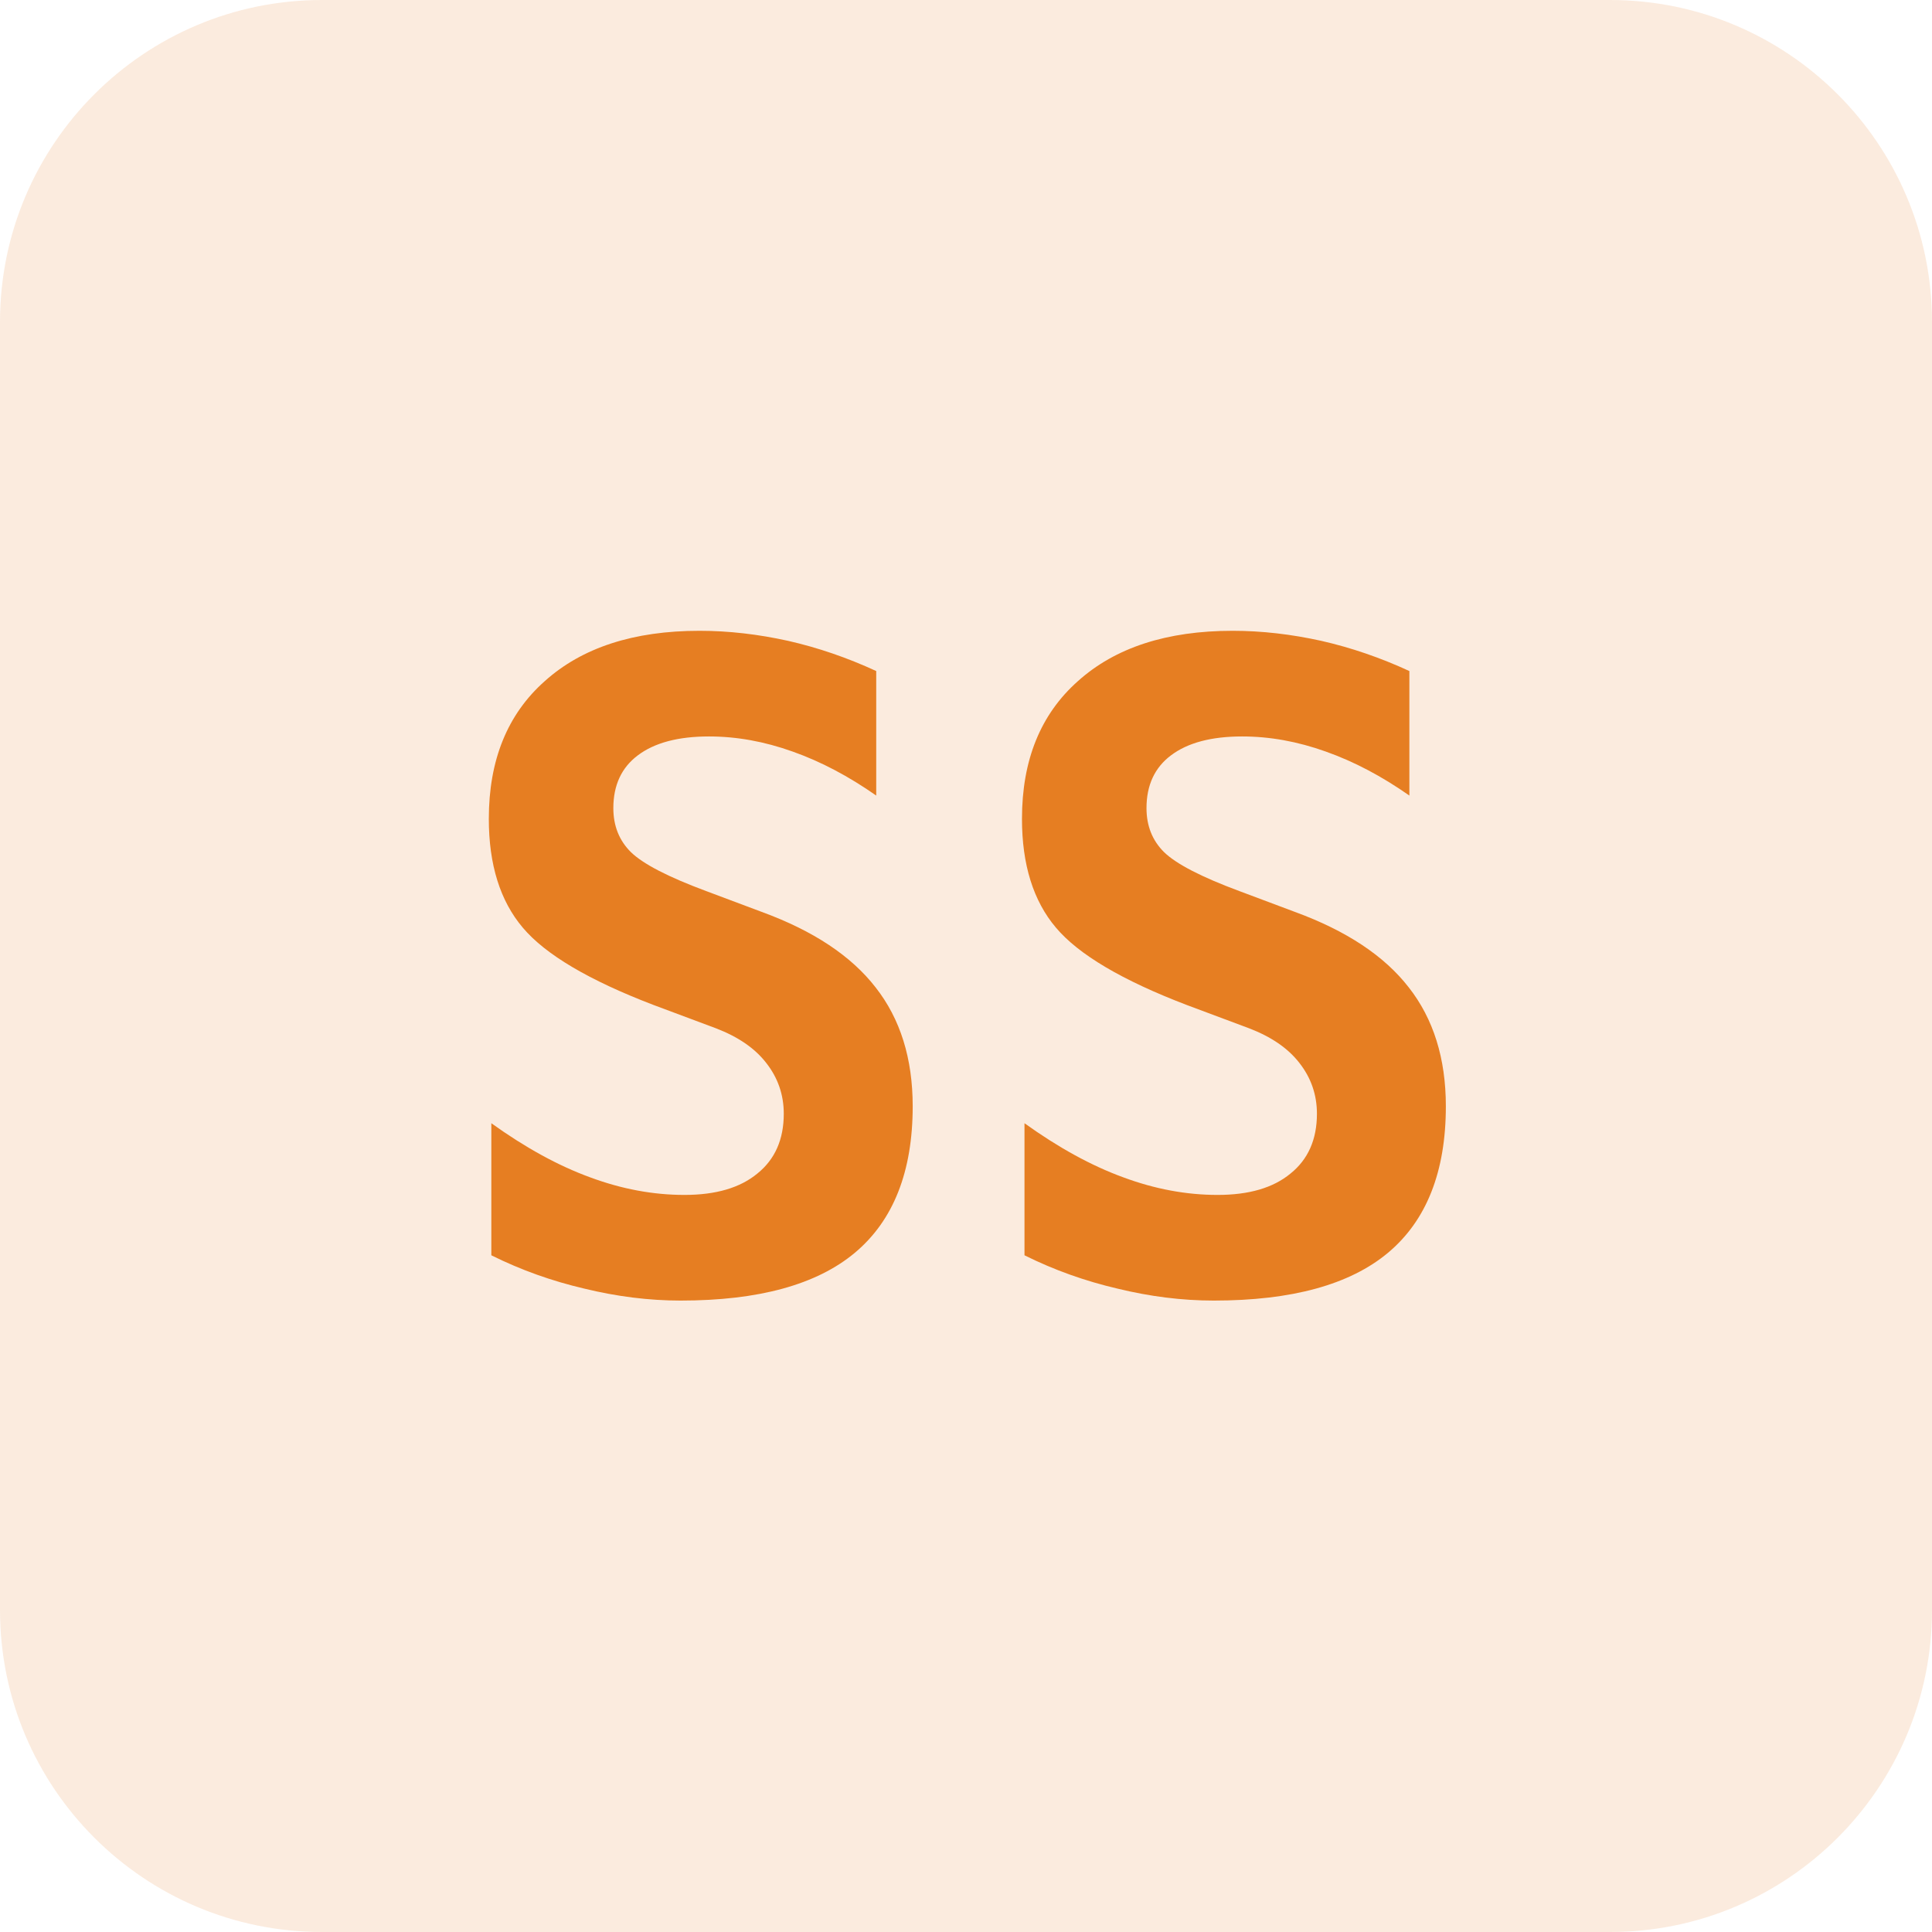
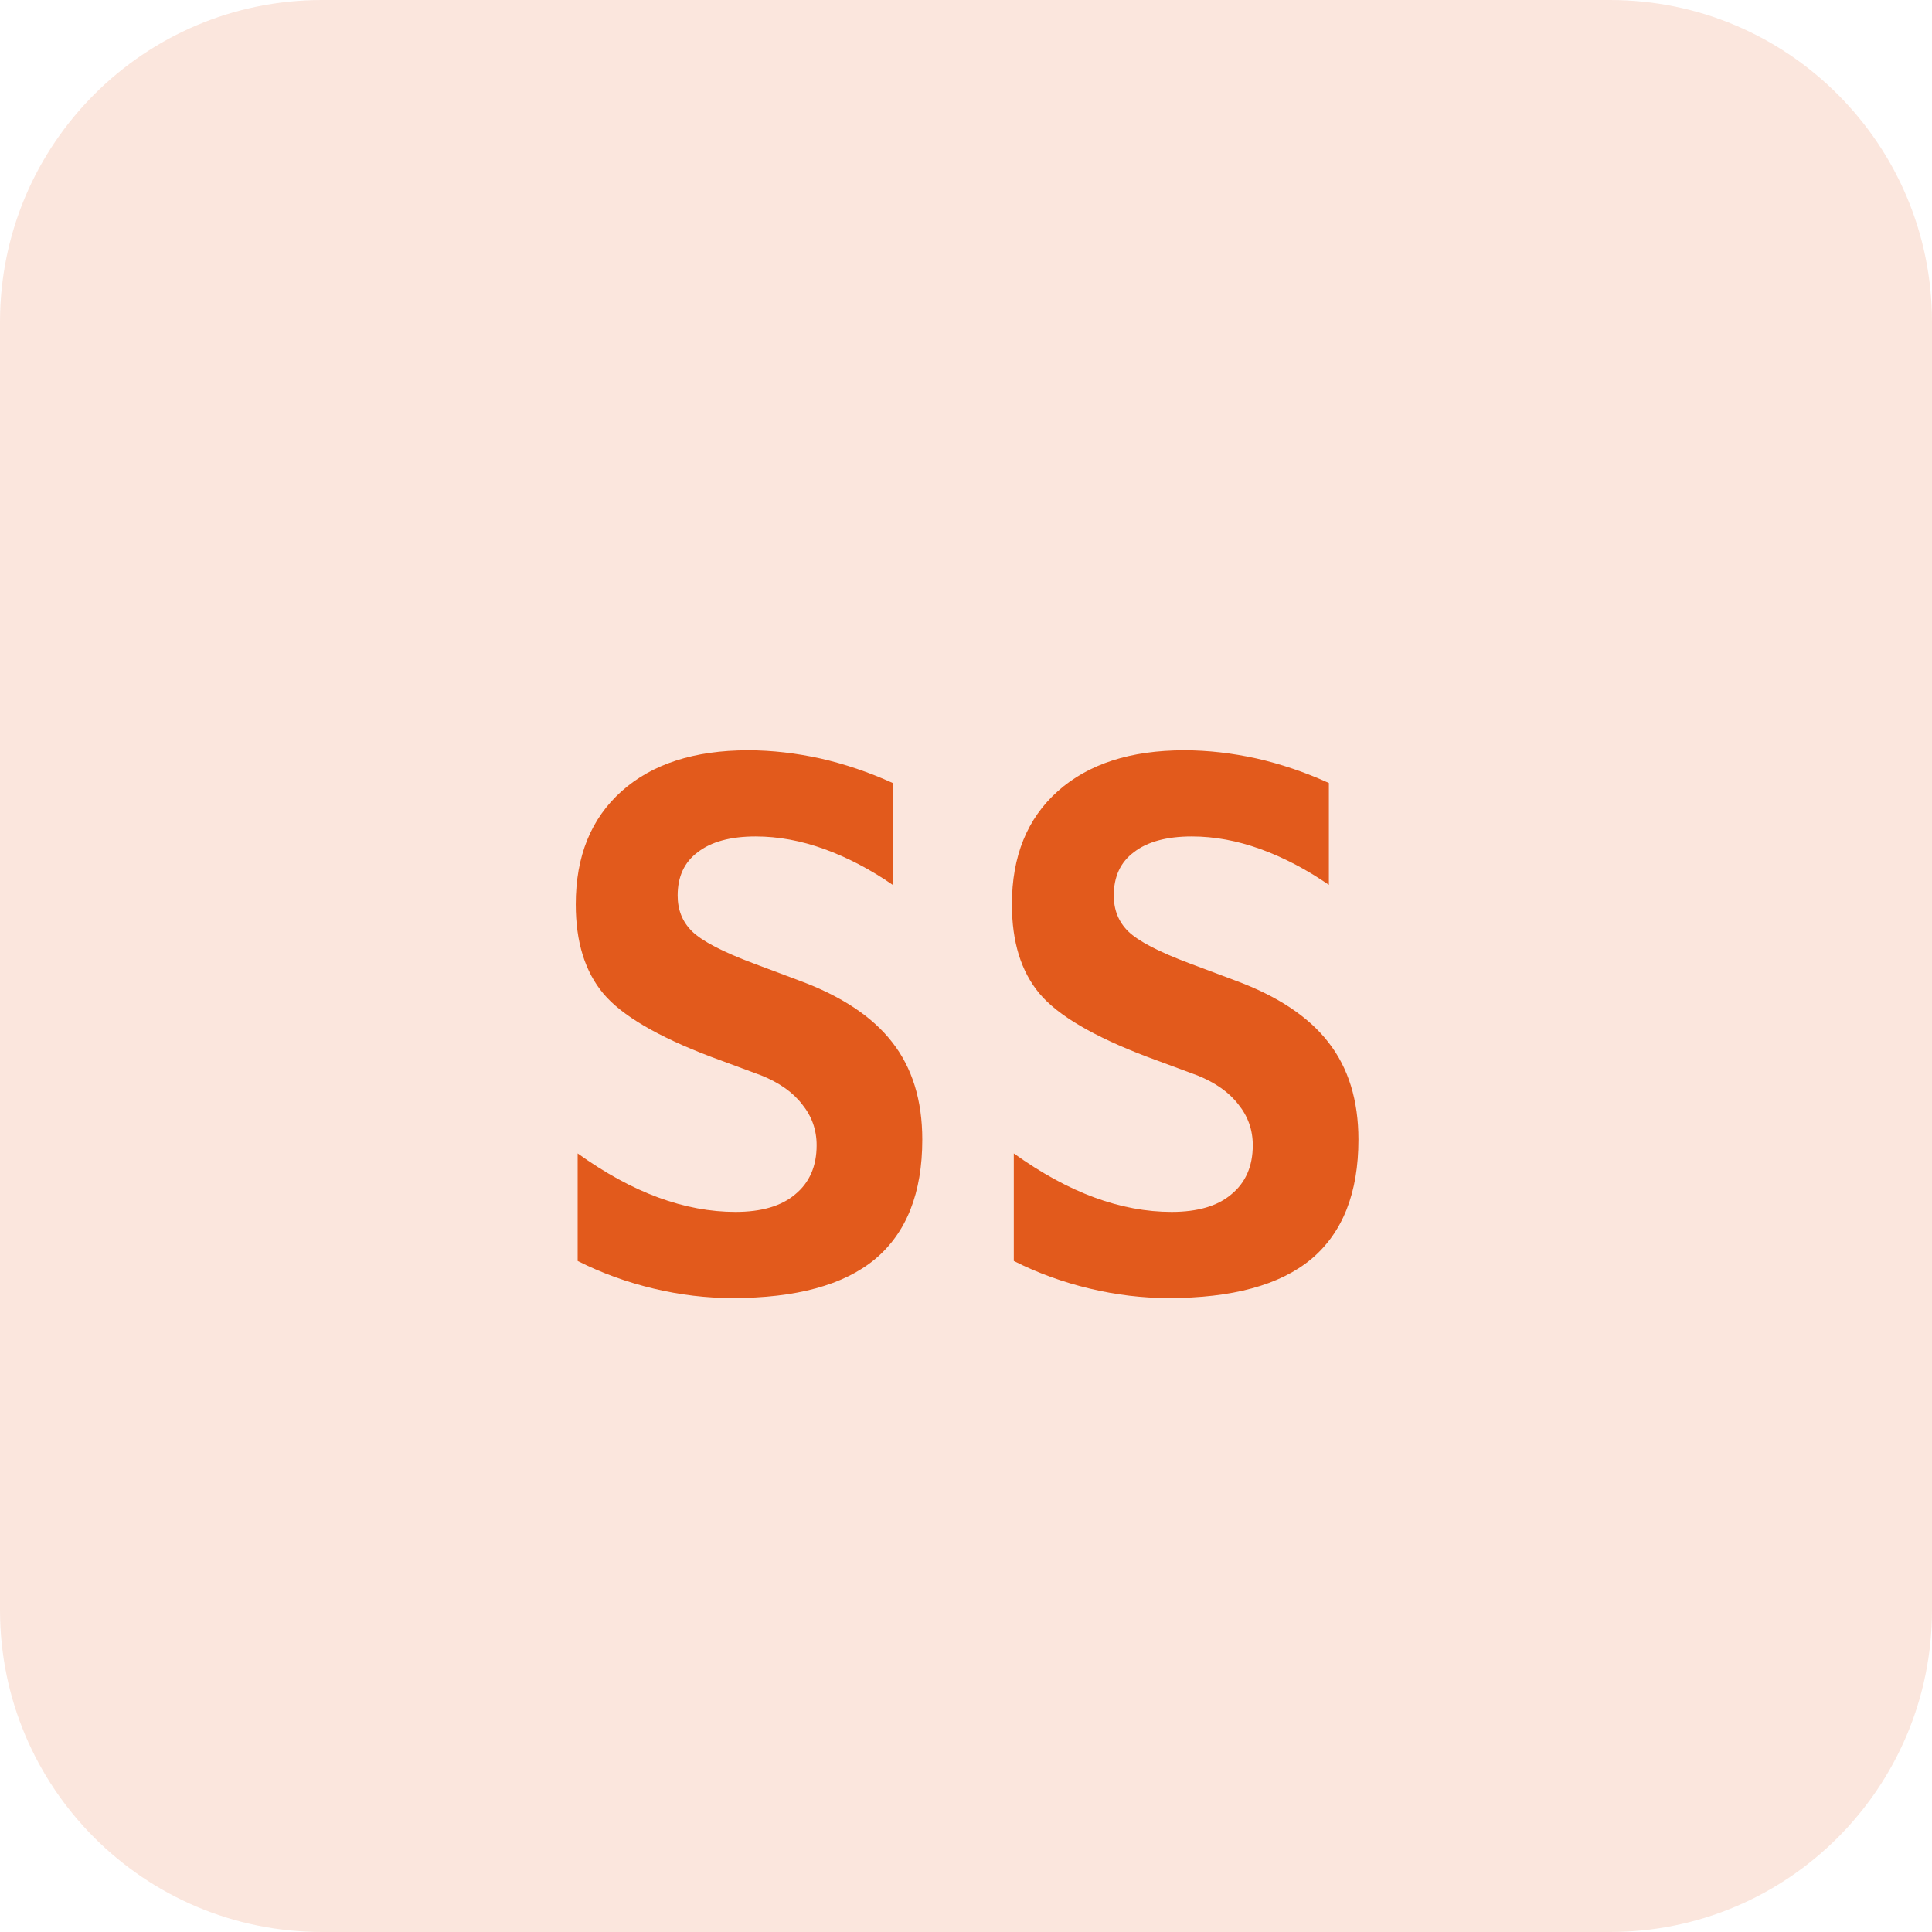
<svg xmlns="http://www.w3.org/2000/svg" viewBox="0 0 48 48" fill="none">
-   <rect width="48" height="48" rx="8" fill="#E67E22" fill-opacity="0.15" />
-   <text x="24" y="32" text-anchor="middle" font-family="monospace" font-weight="bold" font-size="22" fill="#E67E22">SS</text>
+   <rect width="48" height="48" rx="8" fill="#E25A1C" fill-opacity="0.15" />
+   <text x="24" y="32" text-anchor="middle" font-family="monospace" font-weight="bold" font-size="18" fill="#E25A1C">SS</text>
</svg>
